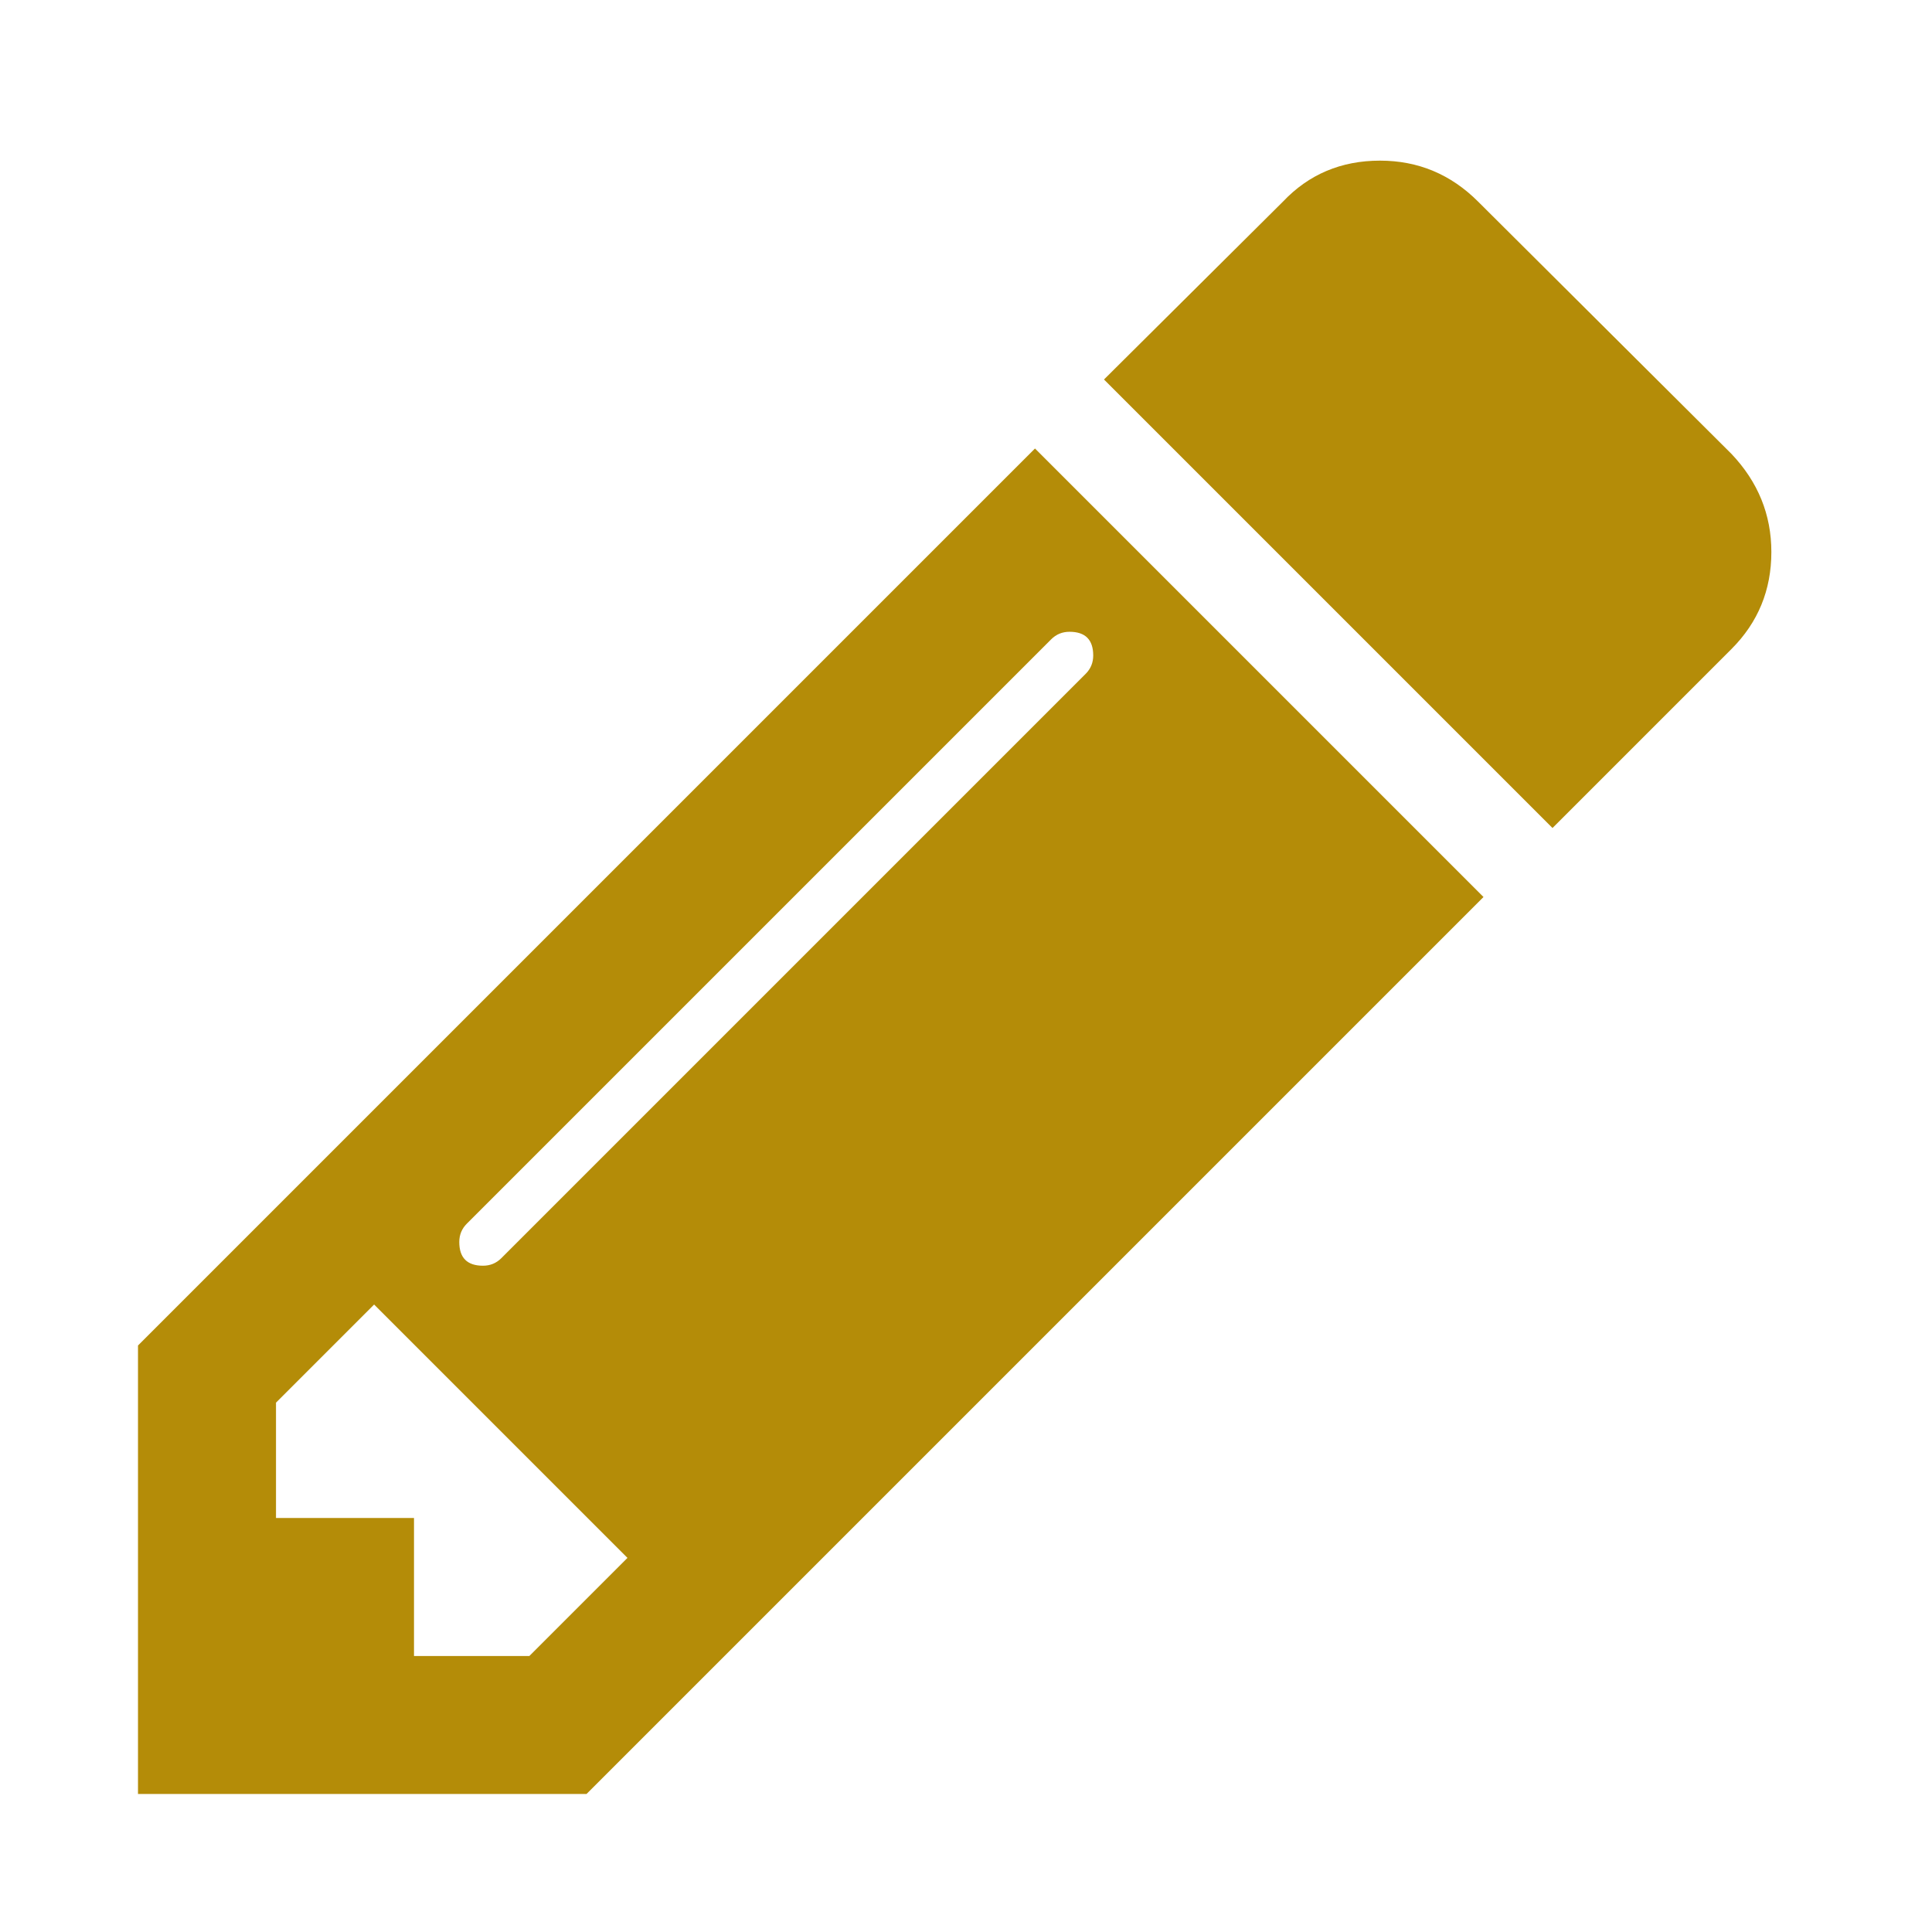
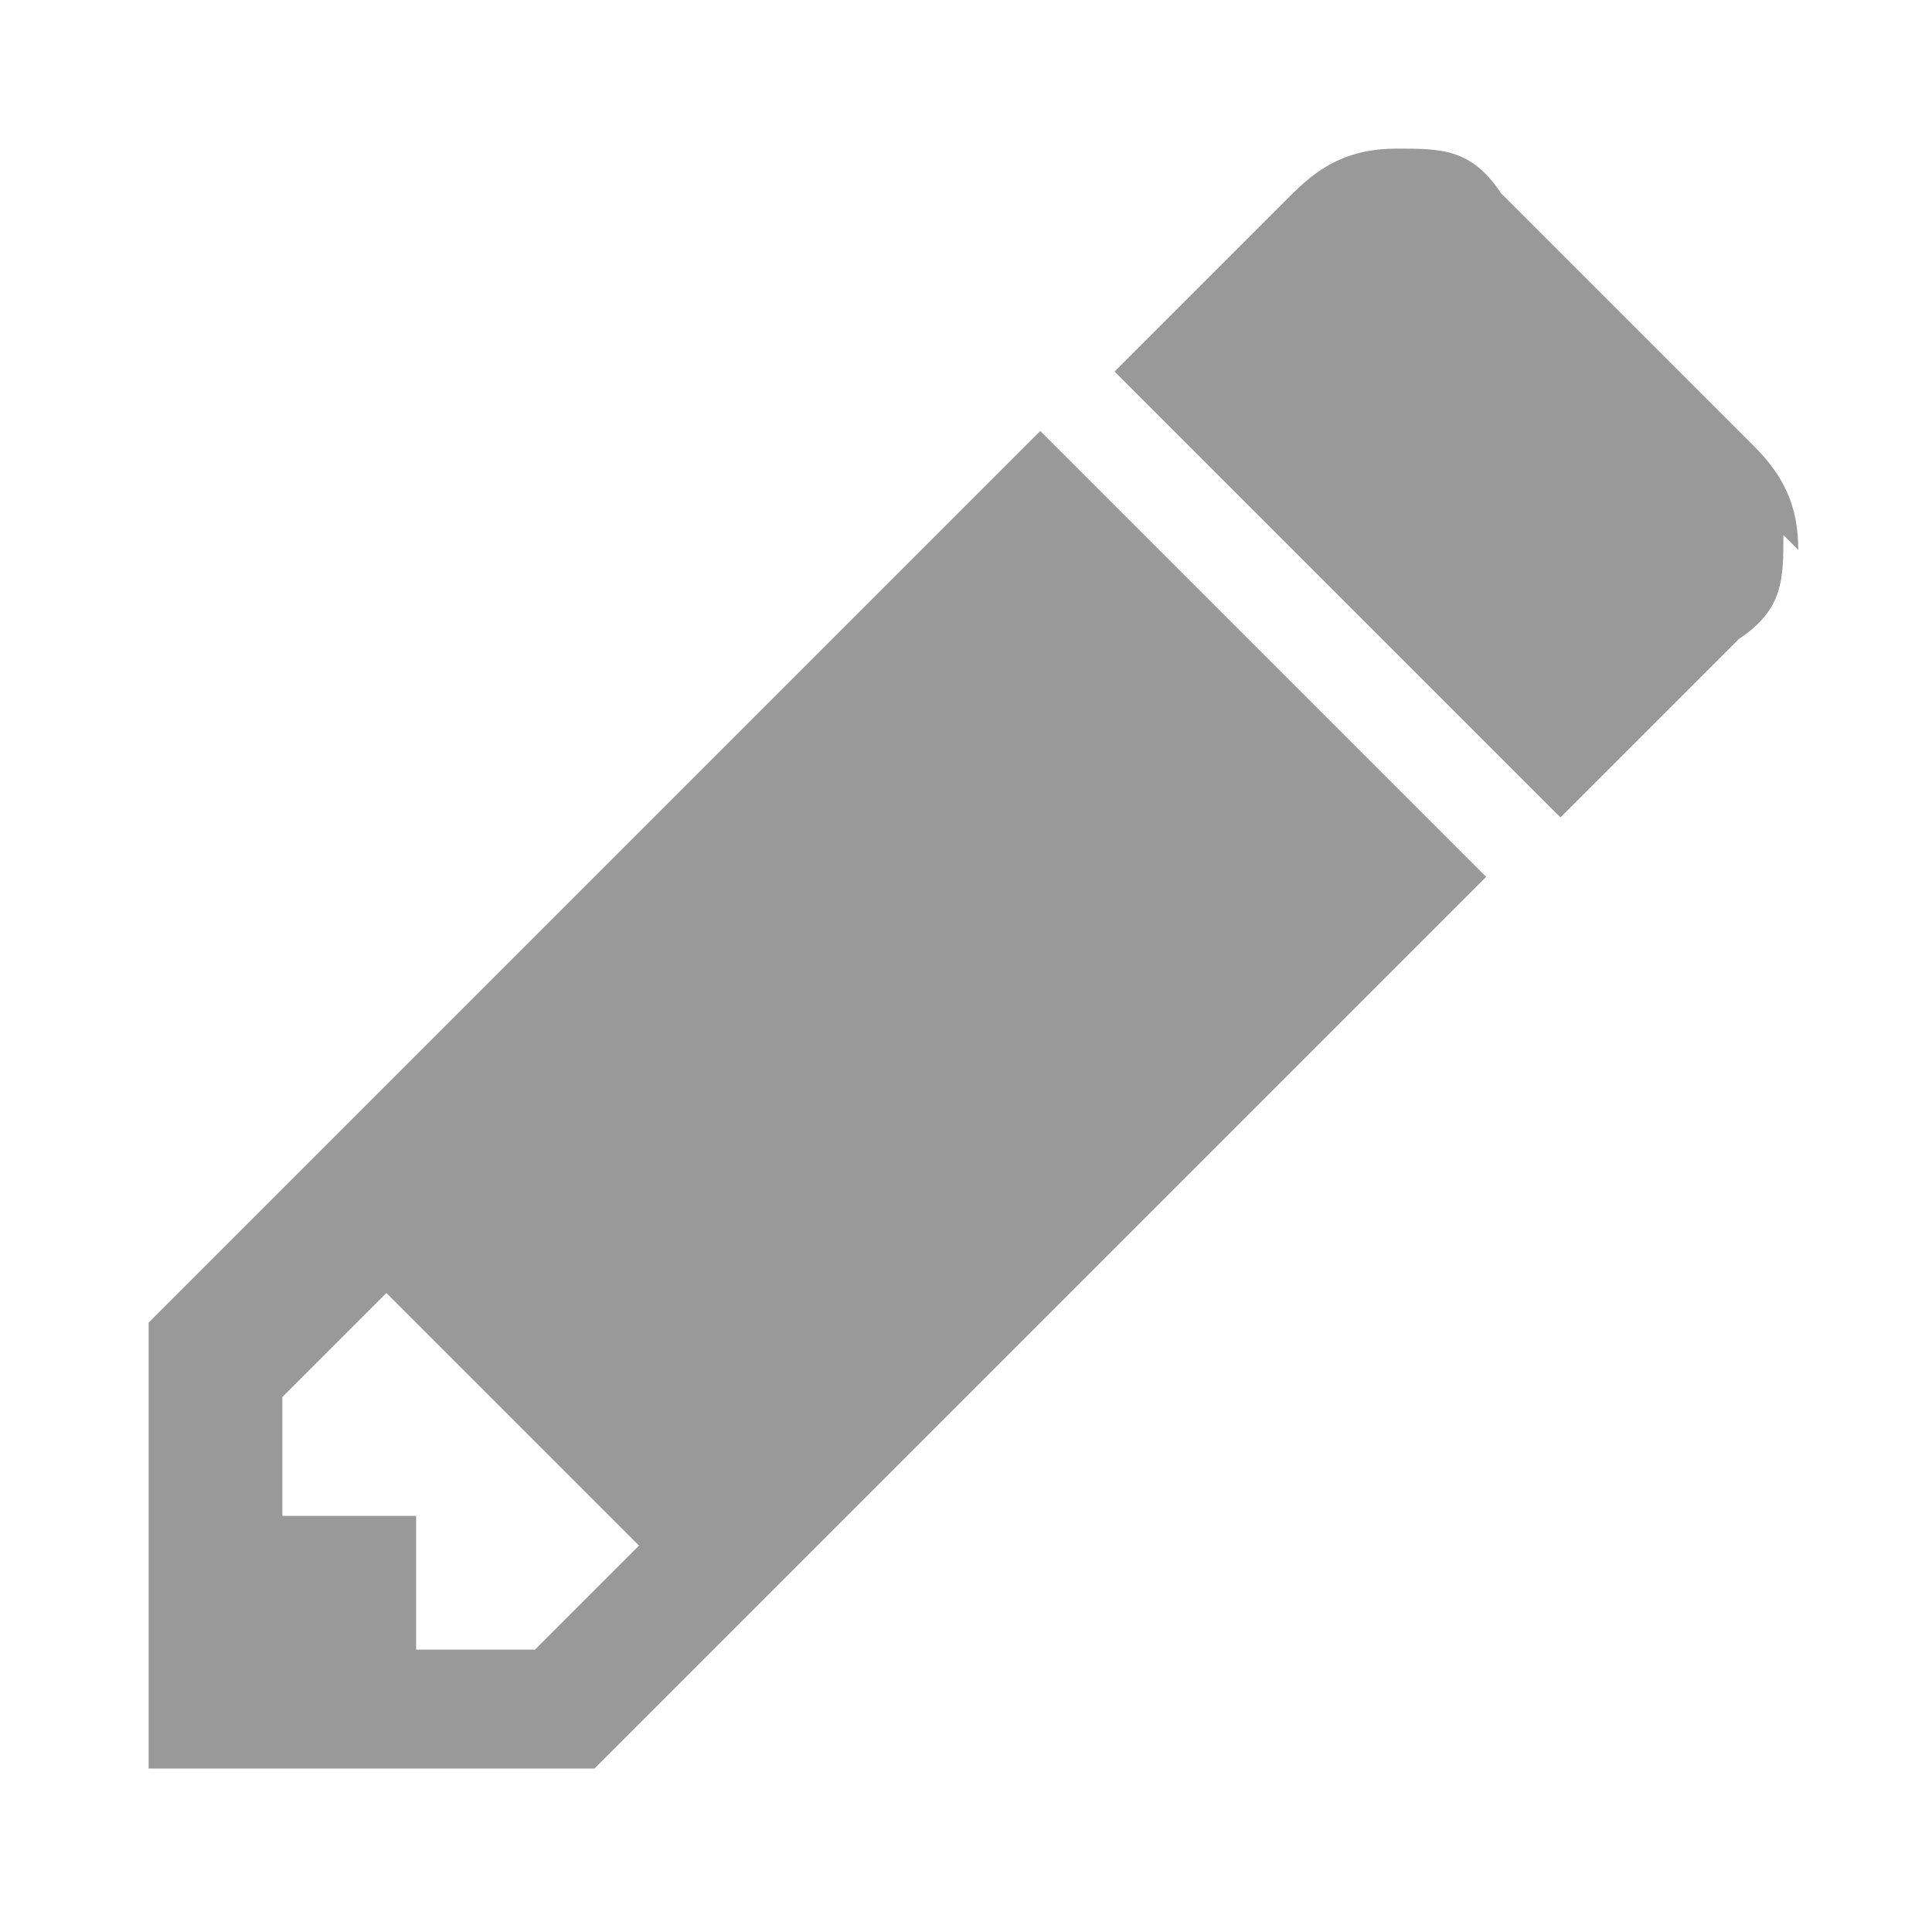
- <svg xmlns="http://www.w3.org/2000/svg" width="13" height="13" viewBox="0 0 1792 1792">
-   <path fill="#b48c08" d="M491 1536l91-91-235-235-91 91v107h128v128h107zm523-928q0-22-22-22-10 0-17 7l-542 542q-7 7-7 17 0 22 22 22 10 0 17-7l542-542q7-7 7-17zm-54-192l416 416-832 832h-416v-416zm683 96q0 53-37 90l-166 166-416-416 166-165q36-38 90-38 53 0 91 38l235 234q37 39 37 91z" />
+ <svg xmlns="http://www.w3.org/2000/svg" id="Livello_1" version="1.1" viewBox="0 0 13 13">
+   <defs>
+     <style>
+       .st0 {
+         fill: #999;
+       }
+     </style>
+   </defs>
+   <path class="st0" d="M3.6,11.1l.7-.7-1.7-1.7-.7.7v.8h.9v.9h.8ZM7,2.9l3,3-6,6H1v-3L7,2.9ZM12,3.6c0,.3,0,.5-.3.7l-1.2,1.2-3-3,1.2-1.2c.2-.2.4-.3.7-.3s.5,0,.7.3l1.7,1.7c.2.2.3.4.3.7Z" />
</svg>
